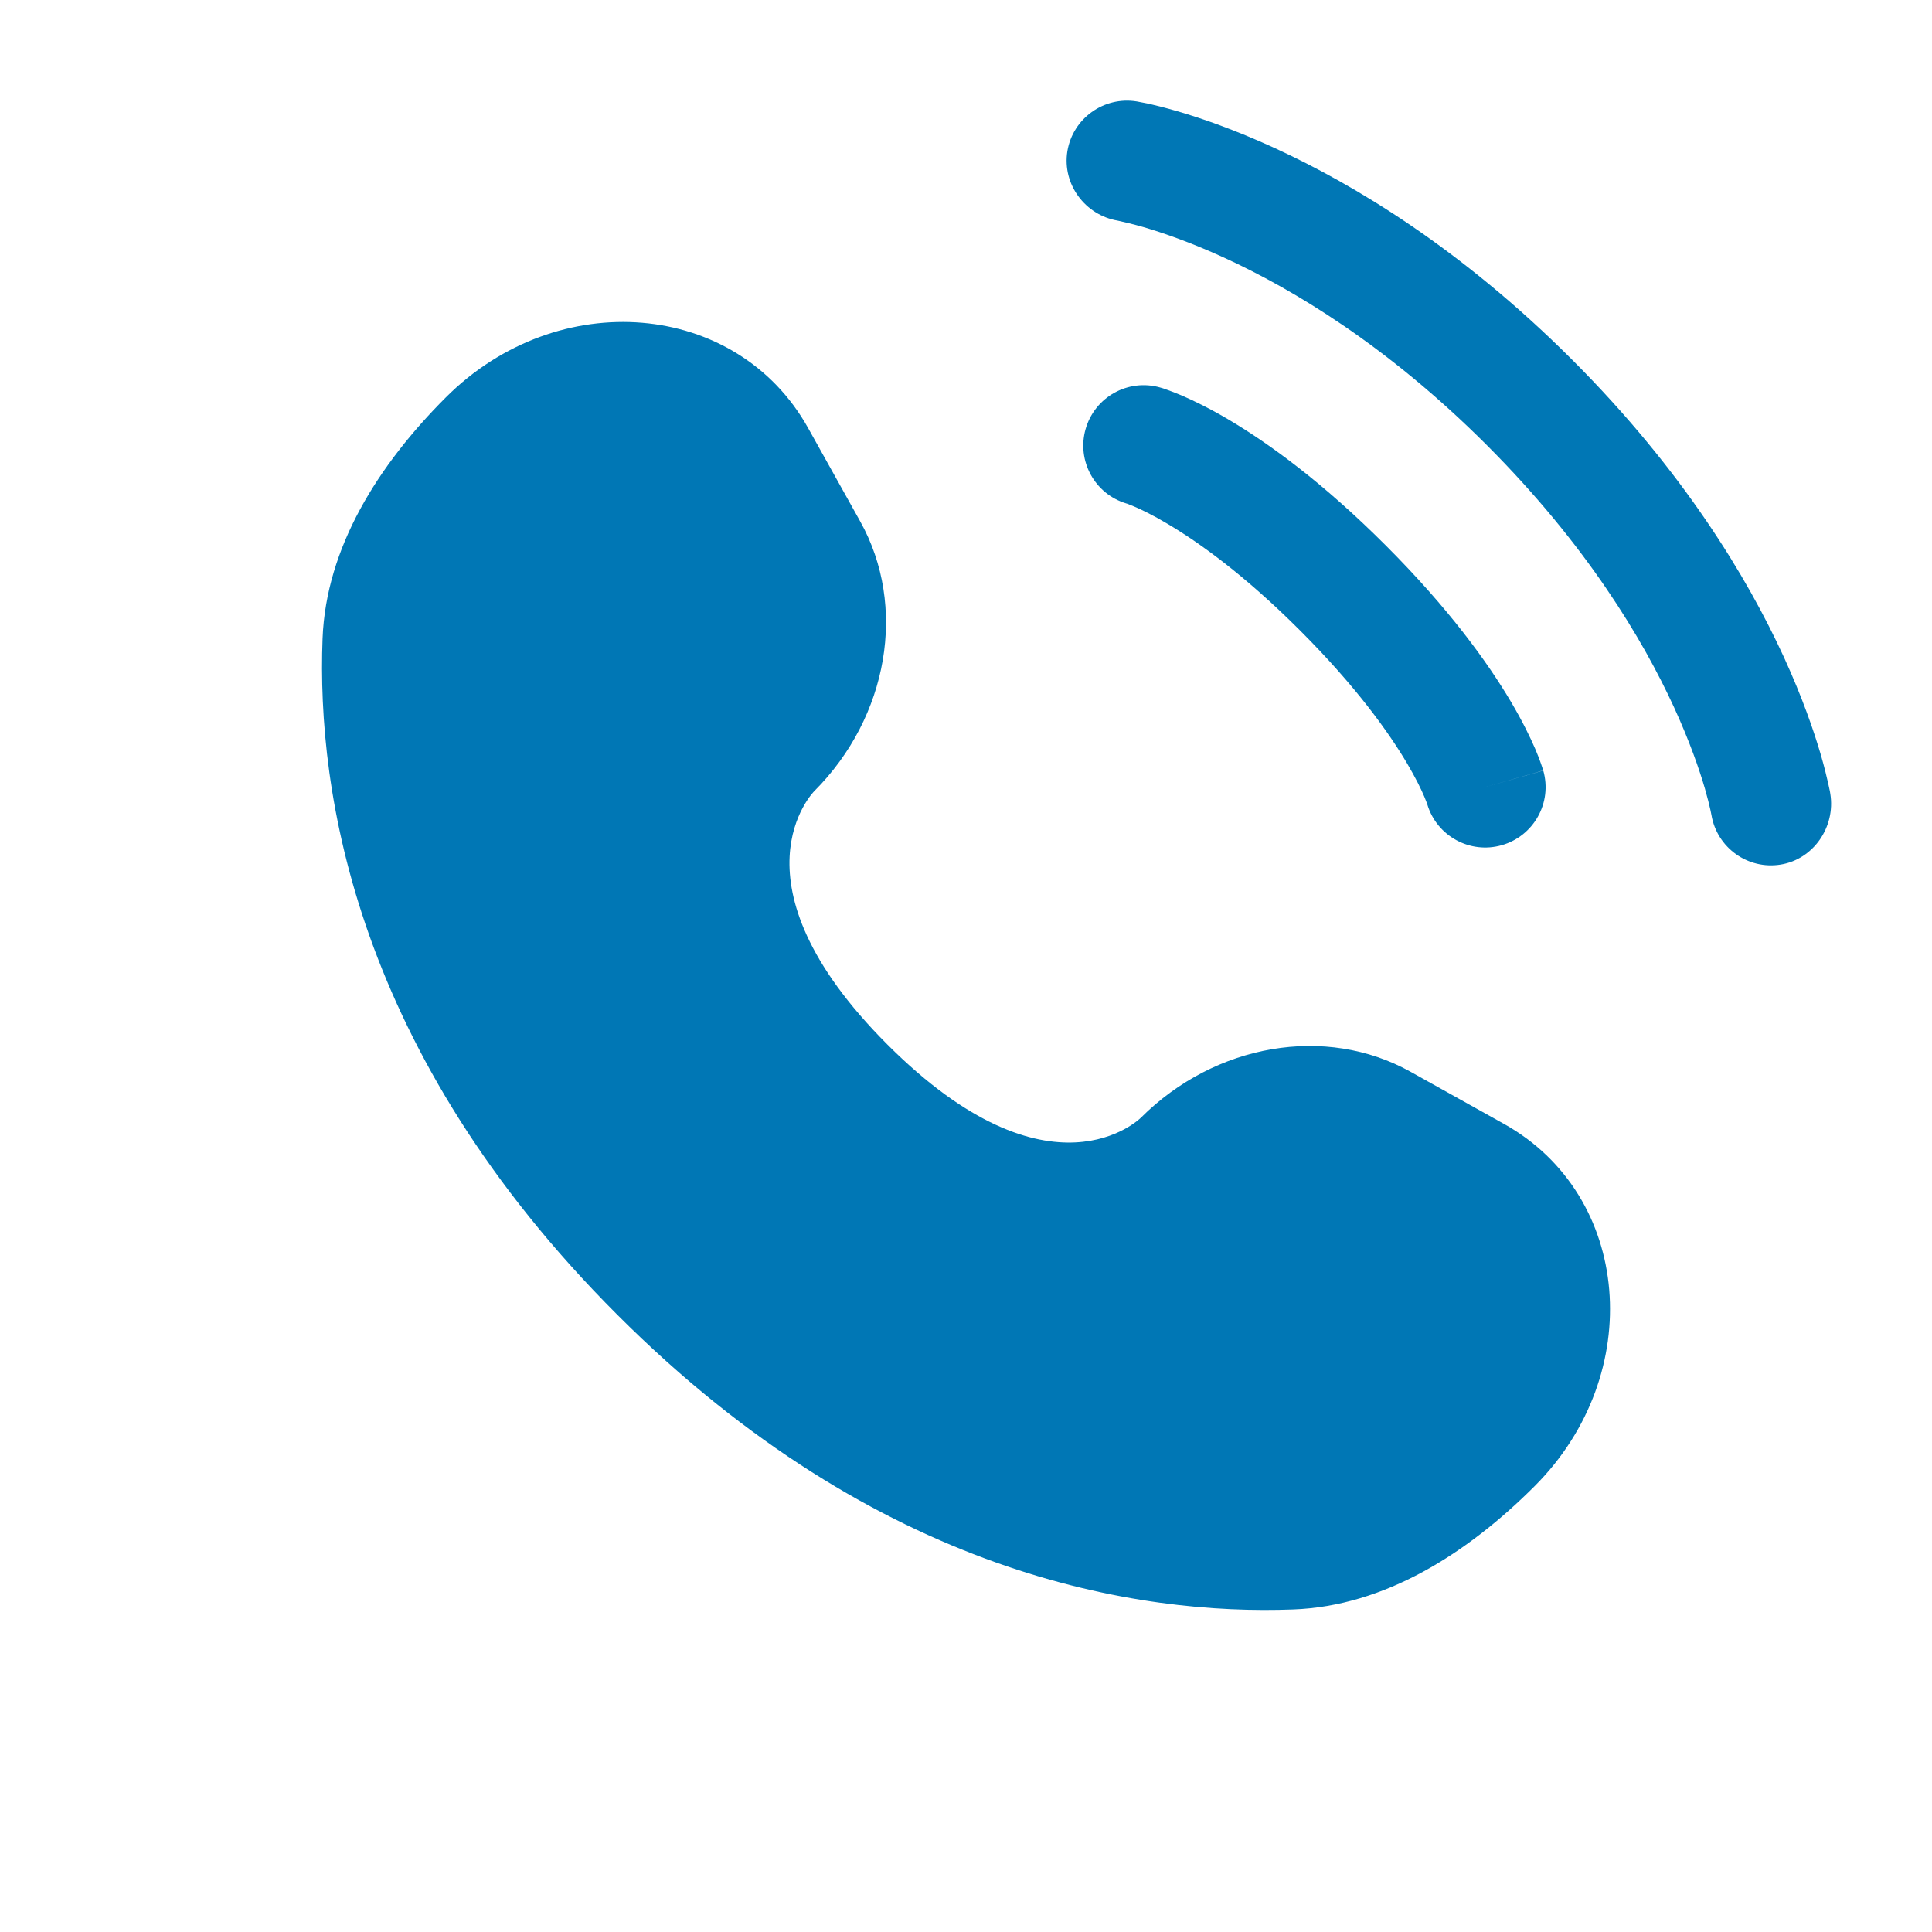
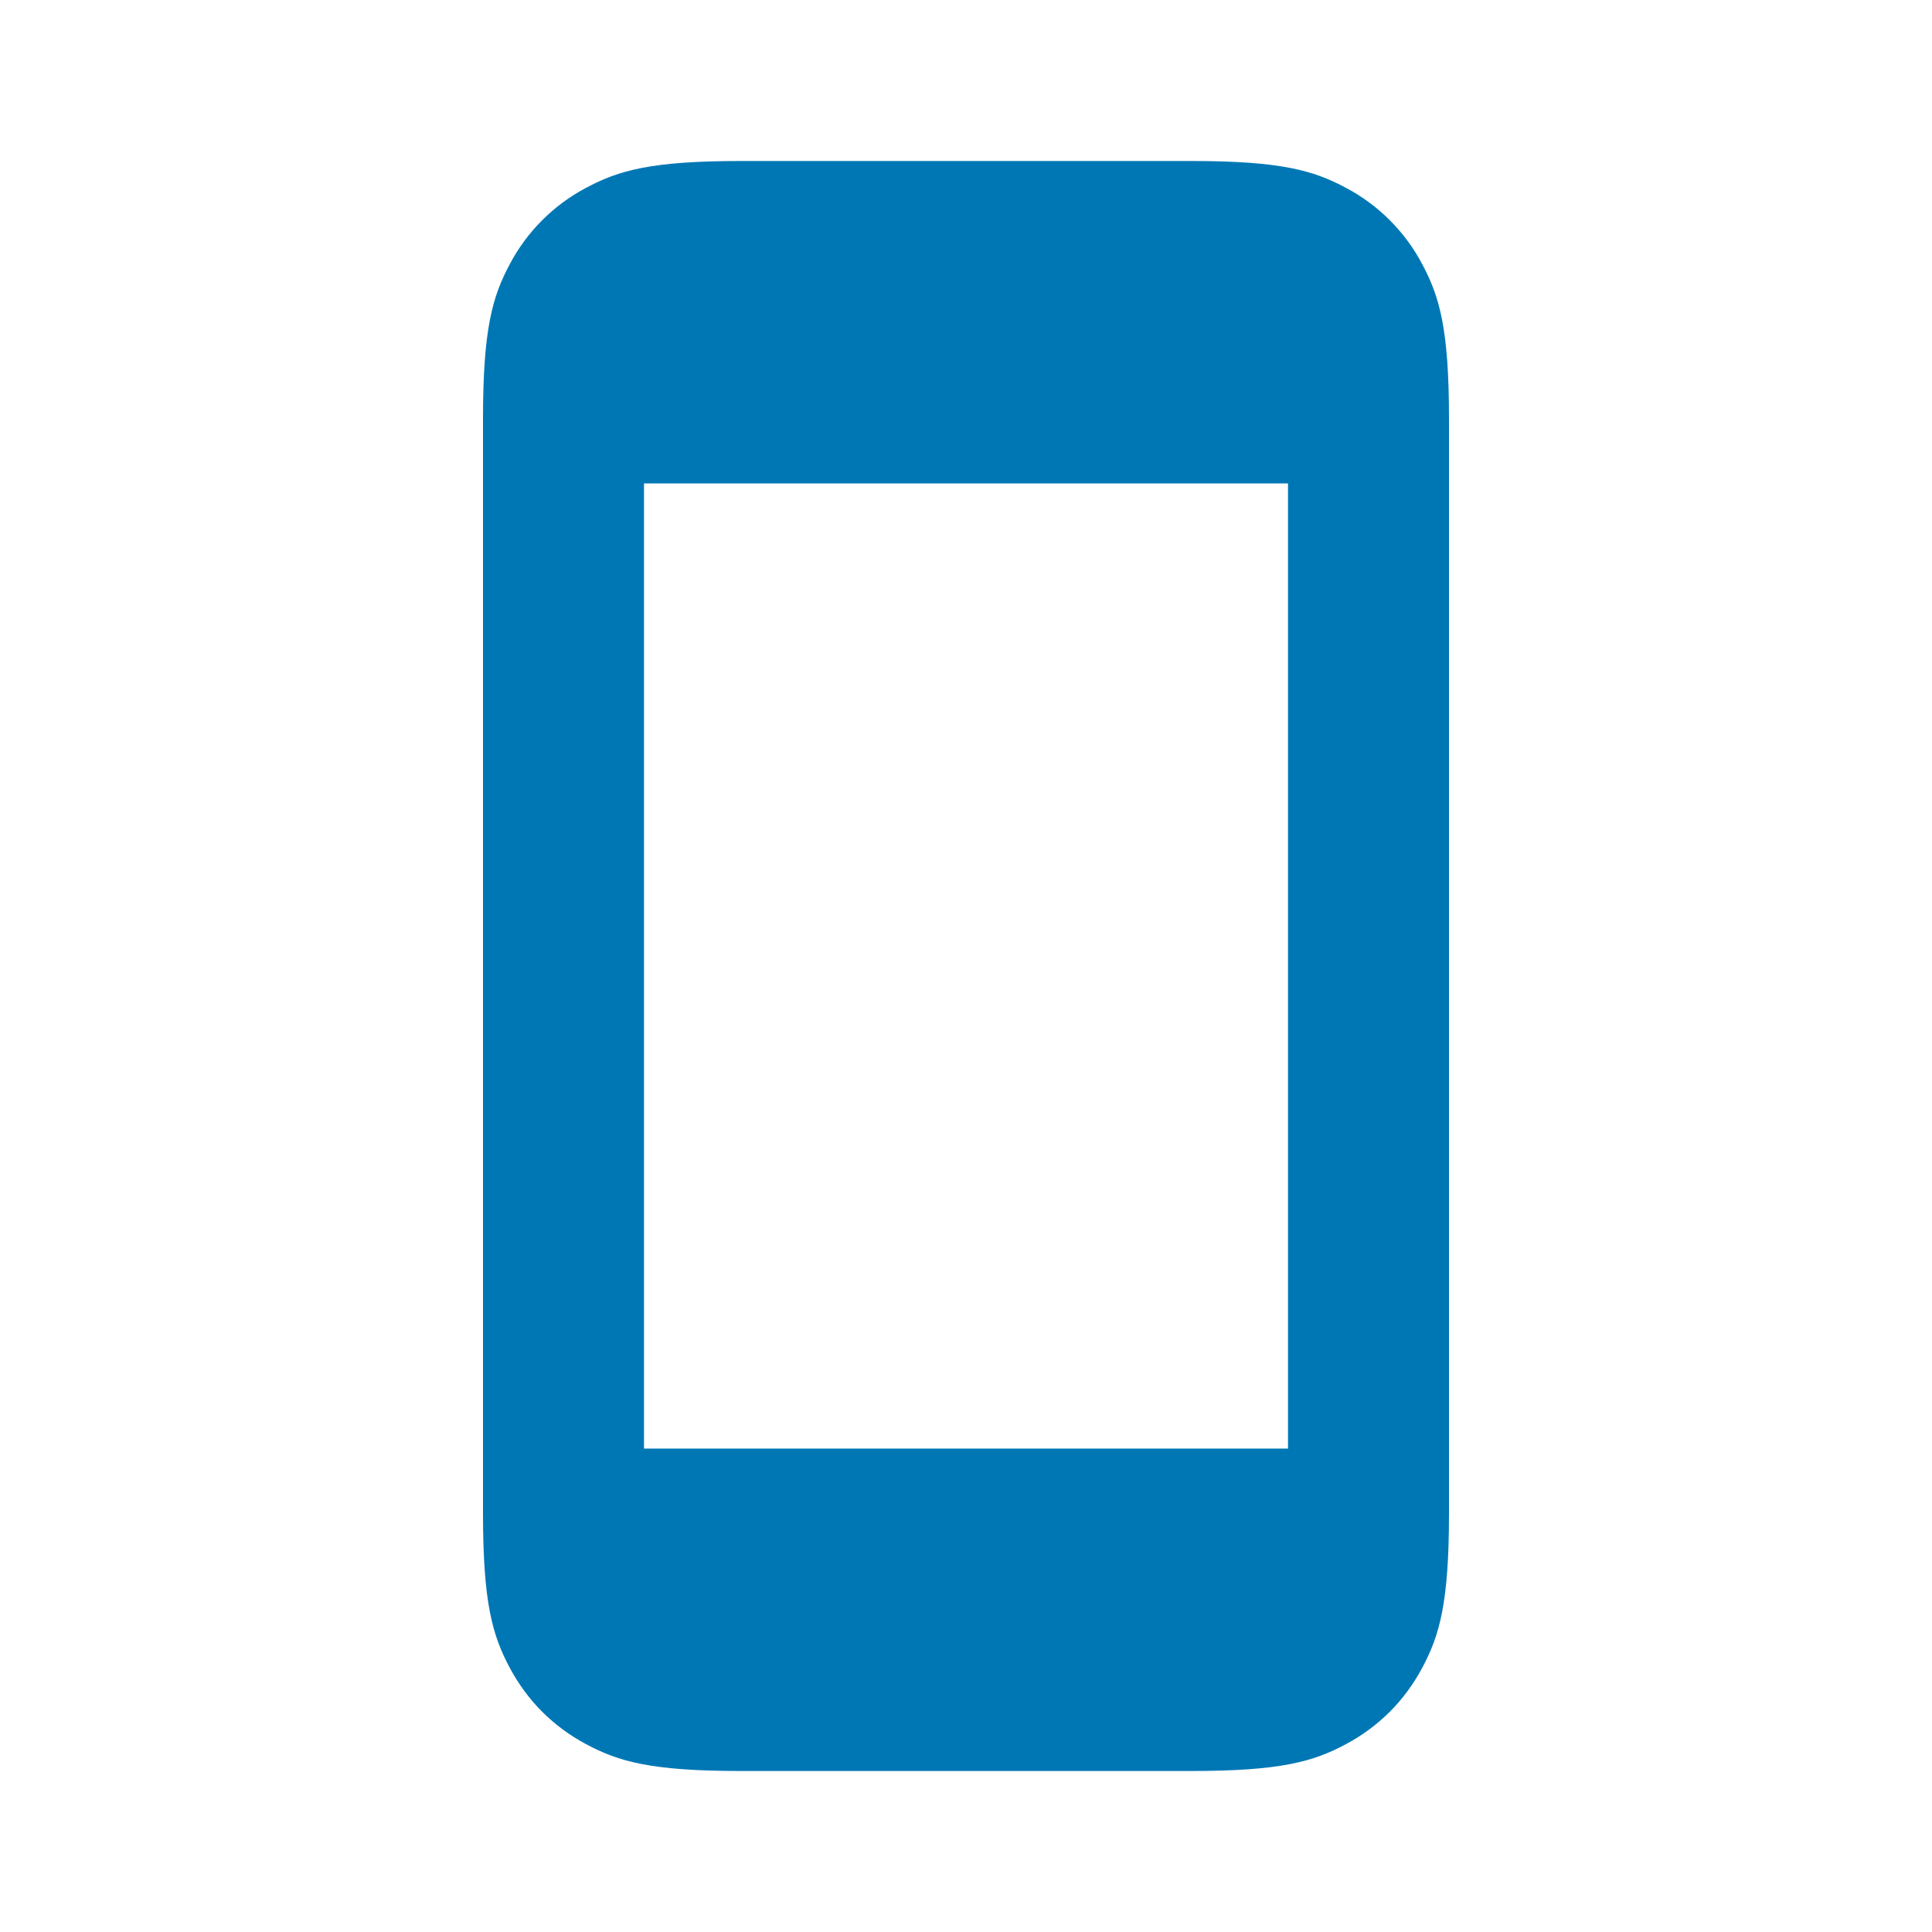
<svg xmlns="http://www.w3.org/2000/svg" viewBox="0 0 24 24" fill="none">
  <g stroke-width="0" />
  <g stroke-linecap="round" stroke-linejoin="round" />
  <g>
-     <path d="M10.038 5.316L10.687 6.479C11.272 7.529 11.037 8.905 10.115 9.828C10.115 9.828 10.115 9.828 10.115 9.828C10.115 9.828 8.996 10.947 11.024 12.976C13.053 15.004 14.171 13.886 14.172 13.885C14.172 13.885 14.172 13.885 14.172 13.885C15.095 12.963 16.471 12.728 17.521 13.313L18.684 13.962C20.269 14.847 20.456 17.069 19.063 18.462C18.226 19.299 17.2 19.951 16.067 19.993C14.159 20.066 10.918 19.583 7.668 16.332C4.417 13.082 3.934 9.841 4.007 7.933C4.05 6.8 4.701 5.774 5.538 4.937C6.931 3.544 9.153 3.731 10.038 5.316Z" fill="#0077b5" />
-     <path d="M13.259 1.88C13.326 1.471 13.712 1.194 14.121 1.26C14.146 1.265 14.228 1.28 14.271 1.289C14.356 1.308 14.475 1.338 14.623 1.381C14.92 1.467 15.335 1.61 15.832 1.838C16.829 2.295 18.154 3.094 19.53 4.469C20.906 5.845 21.705 7.171 22.162 8.167C22.39 8.665 22.532 9.079 22.619 9.376C22.662 9.525 22.691 9.644 22.71 9.729C22.72 9.772 22.727 9.806 22.732 9.831L22.737 9.862C22.803 10.271 22.529 10.674 22.12 10.74C21.712 10.806 21.328 10.53 21.26 10.123C21.258 10.112 21.252 10.083 21.246 10.055C21.234 10 21.212 9.912 21.179 9.796C21.111 9.563 20.993 9.218 20.798 8.792C20.408 7.942 19.707 6.768 18.47 5.53C17.232 4.292 16.058 3.591 15.207 3.201C14.781 3.006 14.436 2.889 14.204 2.821C14.088 2.787 13.942 2.754 13.886 2.741C13.479 2.673 13.194 2.288 13.259 1.88Z" fill="#0077b5" />
-     <path fill-rule="evenodd" clip-rule="evenodd" d="M13.486 5.329C13.6 4.931 14.015 4.7 14.413 4.814L14.207 5.535C14.413 4.814 14.413 4.814 14.413 4.814L14.414 4.815L14.416 4.815L14.419 4.816L14.427 4.818L14.447 4.824C14.462 4.829 14.481 4.836 14.503 4.844C14.548 4.86 14.607 4.882 14.68 4.913C14.826 4.976 15.025 5.072 15.27 5.217C15.759 5.507 16.427 5.988 17.212 6.773C17.997 7.558 18.478 8.226 18.768 8.715C18.913 8.96 19.009 9.159 19.072 9.305C19.103 9.377 19.125 9.437 19.141 9.482C19.149 9.504 19.155 9.523 19.16 9.538L19.166 9.558L19.169 9.566L19.17 9.569L19.17 9.57C19.17 9.57 19.171 9.572 18.45 9.778L19.171 9.572C19.285 9.97 19.054 10.385 18.656 10.499C18.261 10.612 17.849 10.386 17.731 9.994L17.728 9.983C17.722 9.968 17.711 9.939 17.693 9.896C17.656 9.809 17.589 9.668 17.477 9.479C17.254 9.103 16.851 8.533 16.151 7.833C15.451 7.133 14.882 6.731 14.505 6.508C14.317 6.396 14.176 6.329 14.089 6.292C14.046 6.274 14.017 6.263 14.002 6.257L13.991 6.254C13.599 6.136 13.373 5.724 13.486 5.329Z" fill="#0077b5" />
+     <path fill-rule="evenodd" clip-rule="evenodd" d="M14.795 2h-5.59c-1.115 0-1.519.116-1.926.334a2.272 2.272 0 0 0-.945.945C6.116 3.686 6 4.09 6 5.205v13.59c0 1.114.116 1.519.334 1.926.218.407.538.727.945.945.407.218.811.334 1.926.334h5.59c1.114 0 1.519-.116 1.926-.334.407-.218.727-.538.945-.945.218-.407.334-.811.334-1.926V5.205c0-1.115-.116-1.519-.334-1.926a2.272 2.272 0 0 0-.945-.945C16.314 2.116 15.91 2 14.795 2zM8 17.995V6.005h8v11.99H8z" fill="#0077b5" />
  </g>
</svg>
